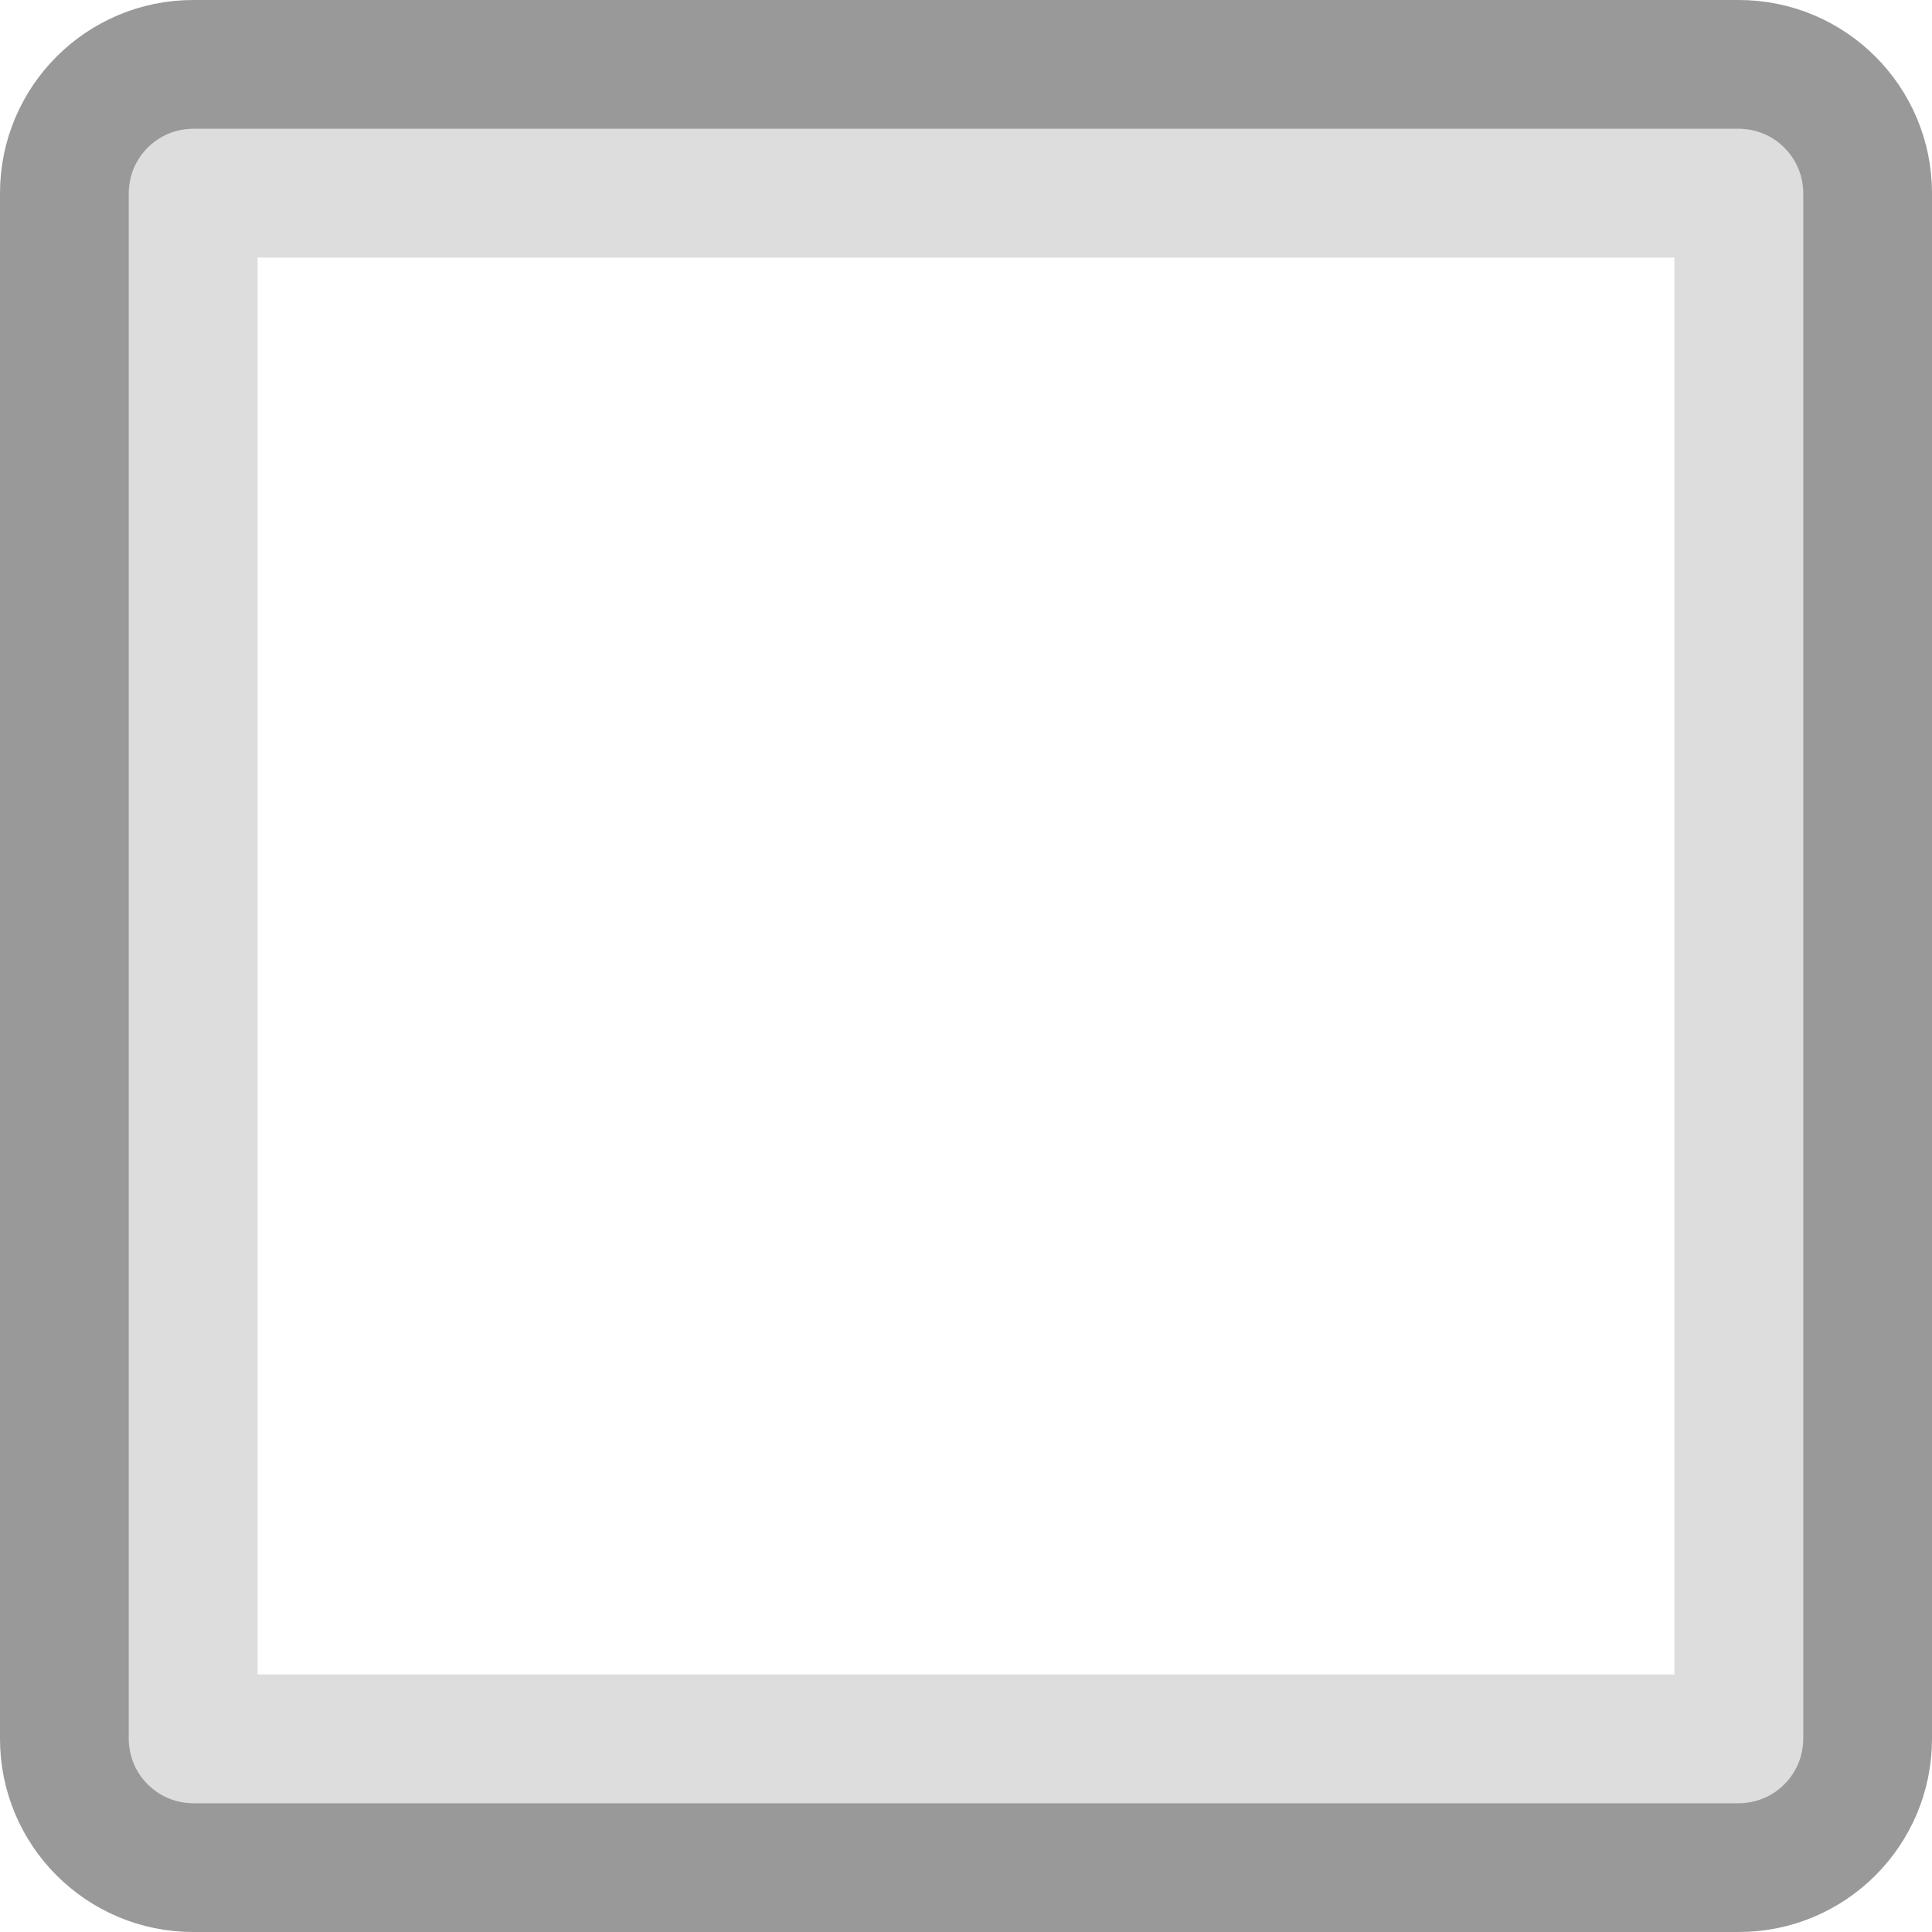
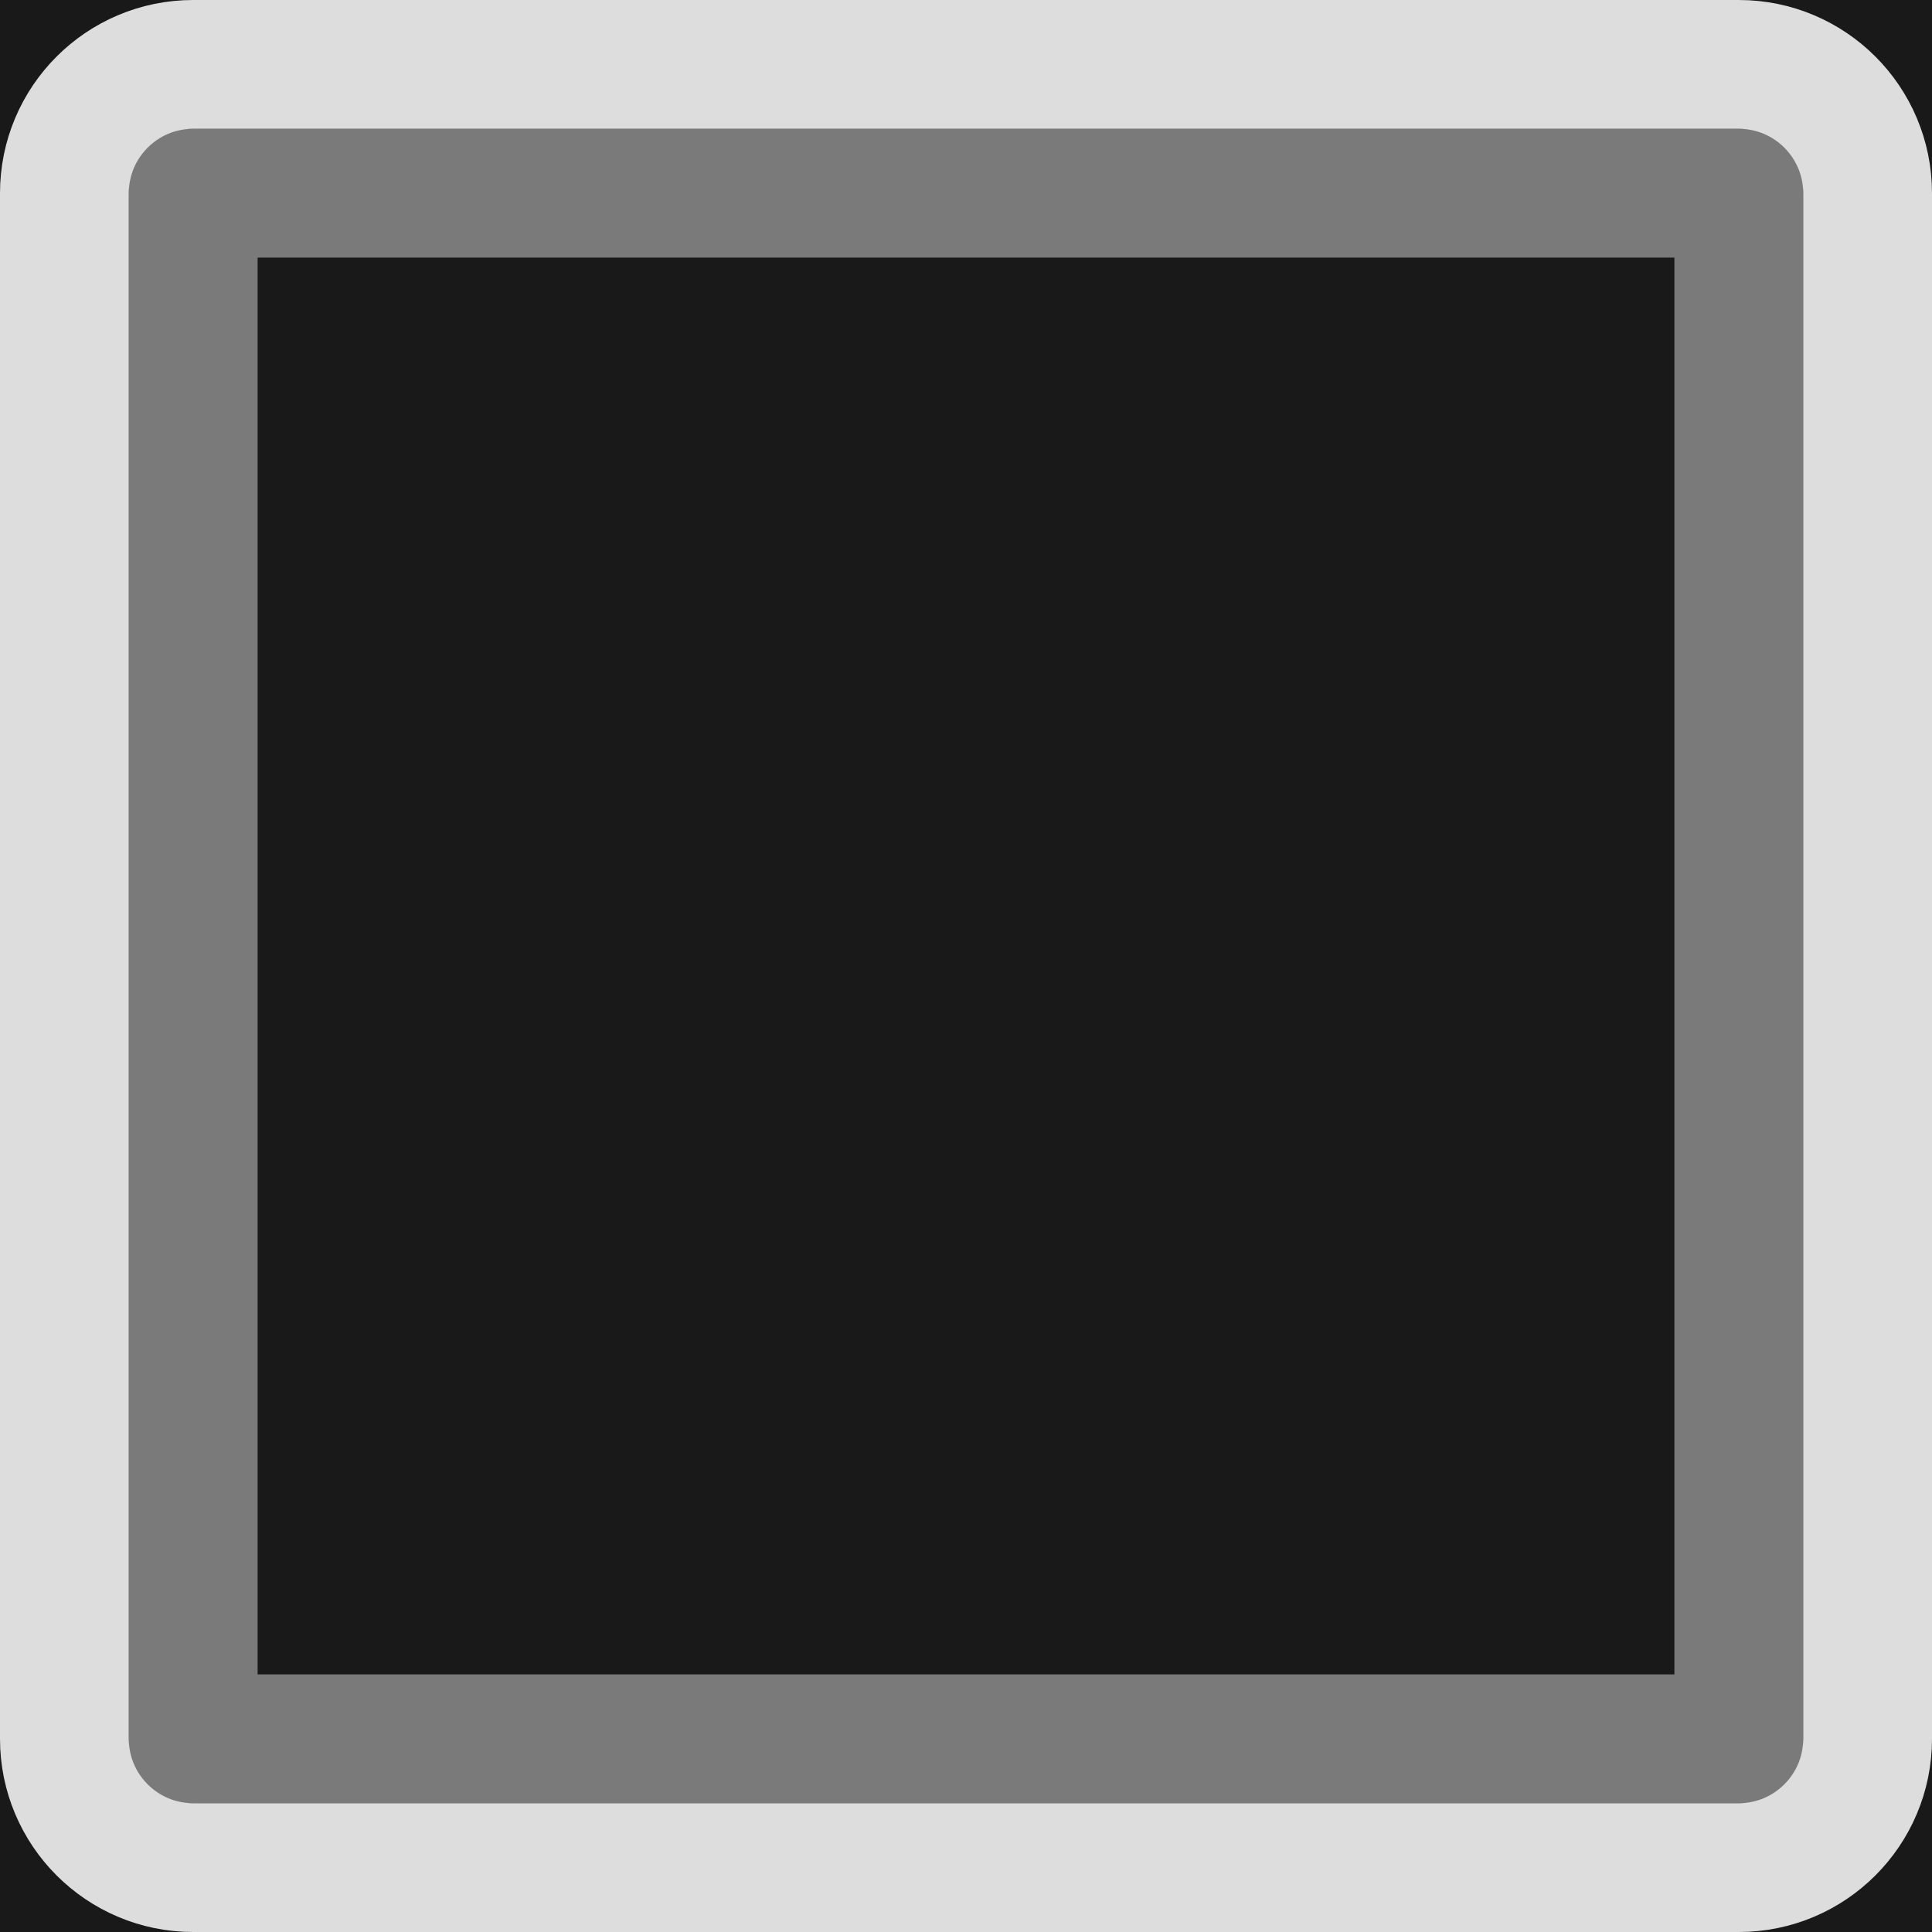
<svg height="15" width="15">
-   <rect x="0" y="0" width="15" height="15" style="fill:#ffffff; stroke-width:0; var(fill, background_color);" />
-   <rect x="1.5" y="1.5" width="12" height="12" style="fill:none; stroke-width:1; stroke:#dddddd; var(stroke, dark_color);" />
-   <rect x="0.5" y="0.5" width="14" height="14" rx="1" ry="1" style="fill:none; stroke-width:1; stroke:#999999; var(stroke, light_color);" />
+   <rect x="0" y="0" width="15" height="15" style="fill:#191919; stroke-width:0; var(fill, background_color);" />
+   <rect x="1.5" y="1.5" width="12" height="12" style="fill:none; stroke-width:1; stroke:#dddddd; stroke-opacity: 0.5; var(stroke, light_color);" />
+   <rect x="0.5" y="0.5" width="14" height="14" rx="1" ry="1" style="fill:none; stroke-width:1; stroke:#dddddd; var(stroke, light_color);" />
  <text x="7.5" y="11.5" text-anchor="middle" style="fill:#aaaaaa; font-size: 11px; font-weight: bold; var(fill, text_color);">
    <Variable name="text" />
  </text>
</svg>
